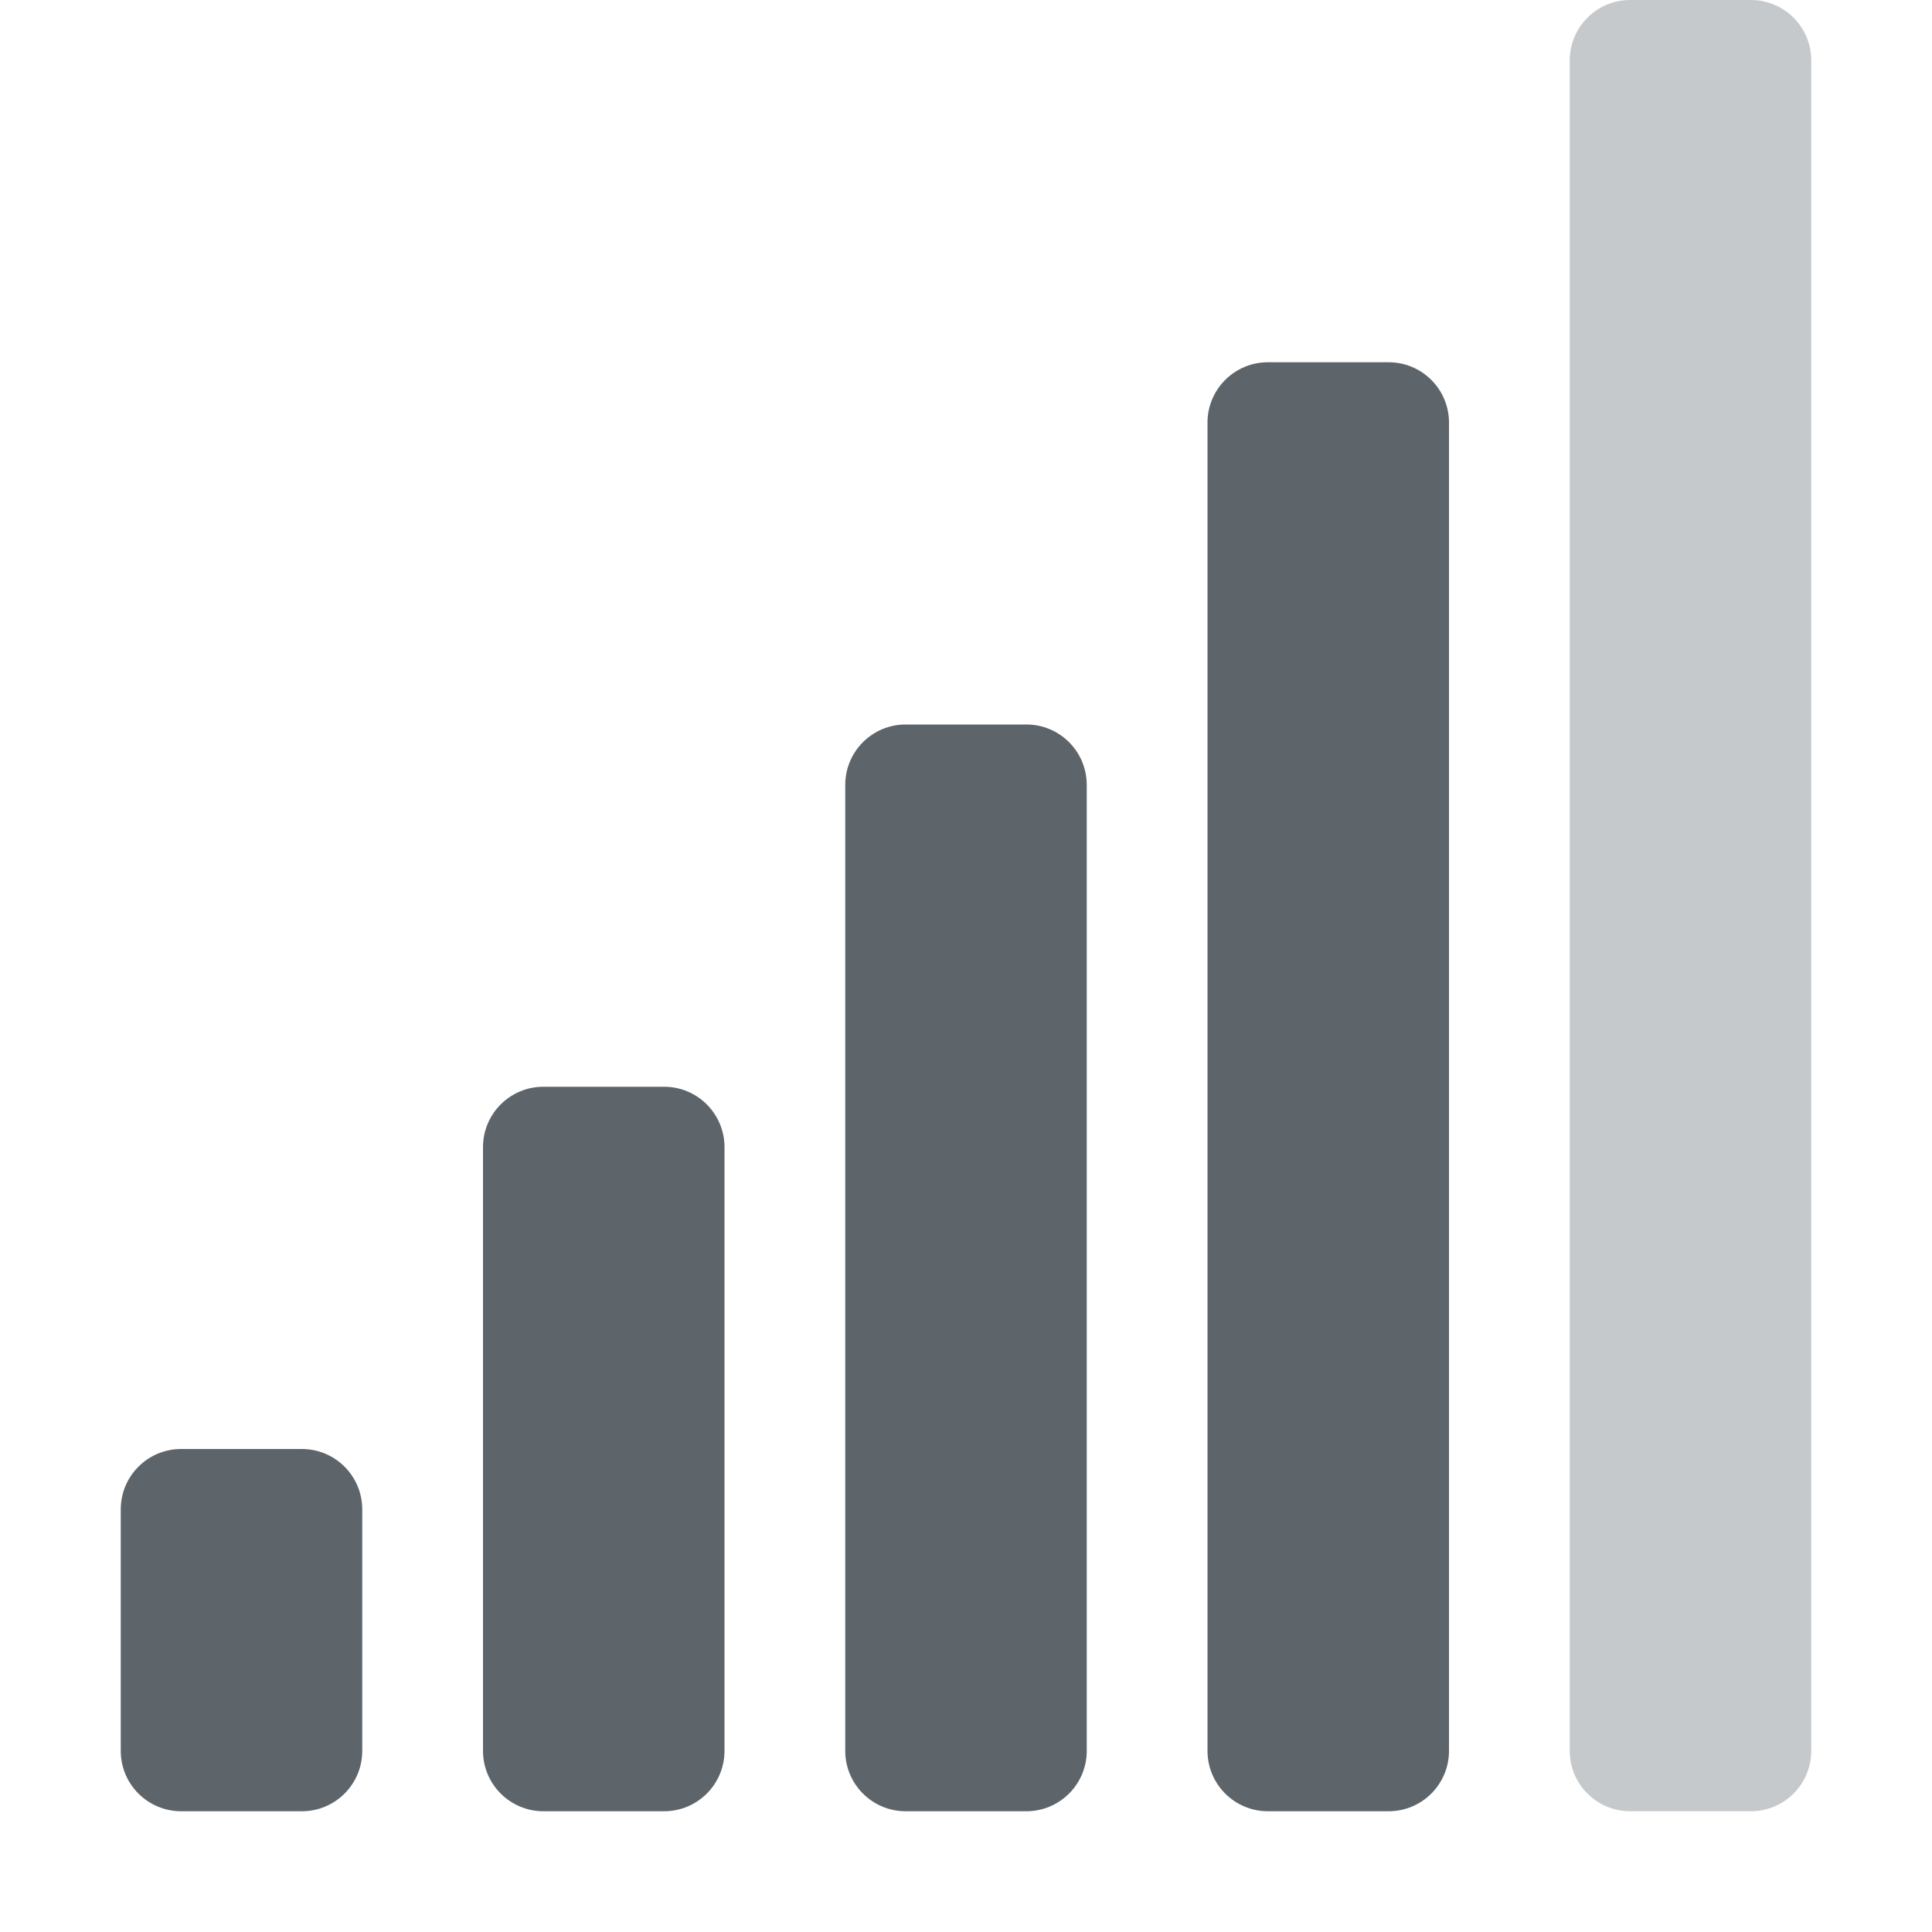
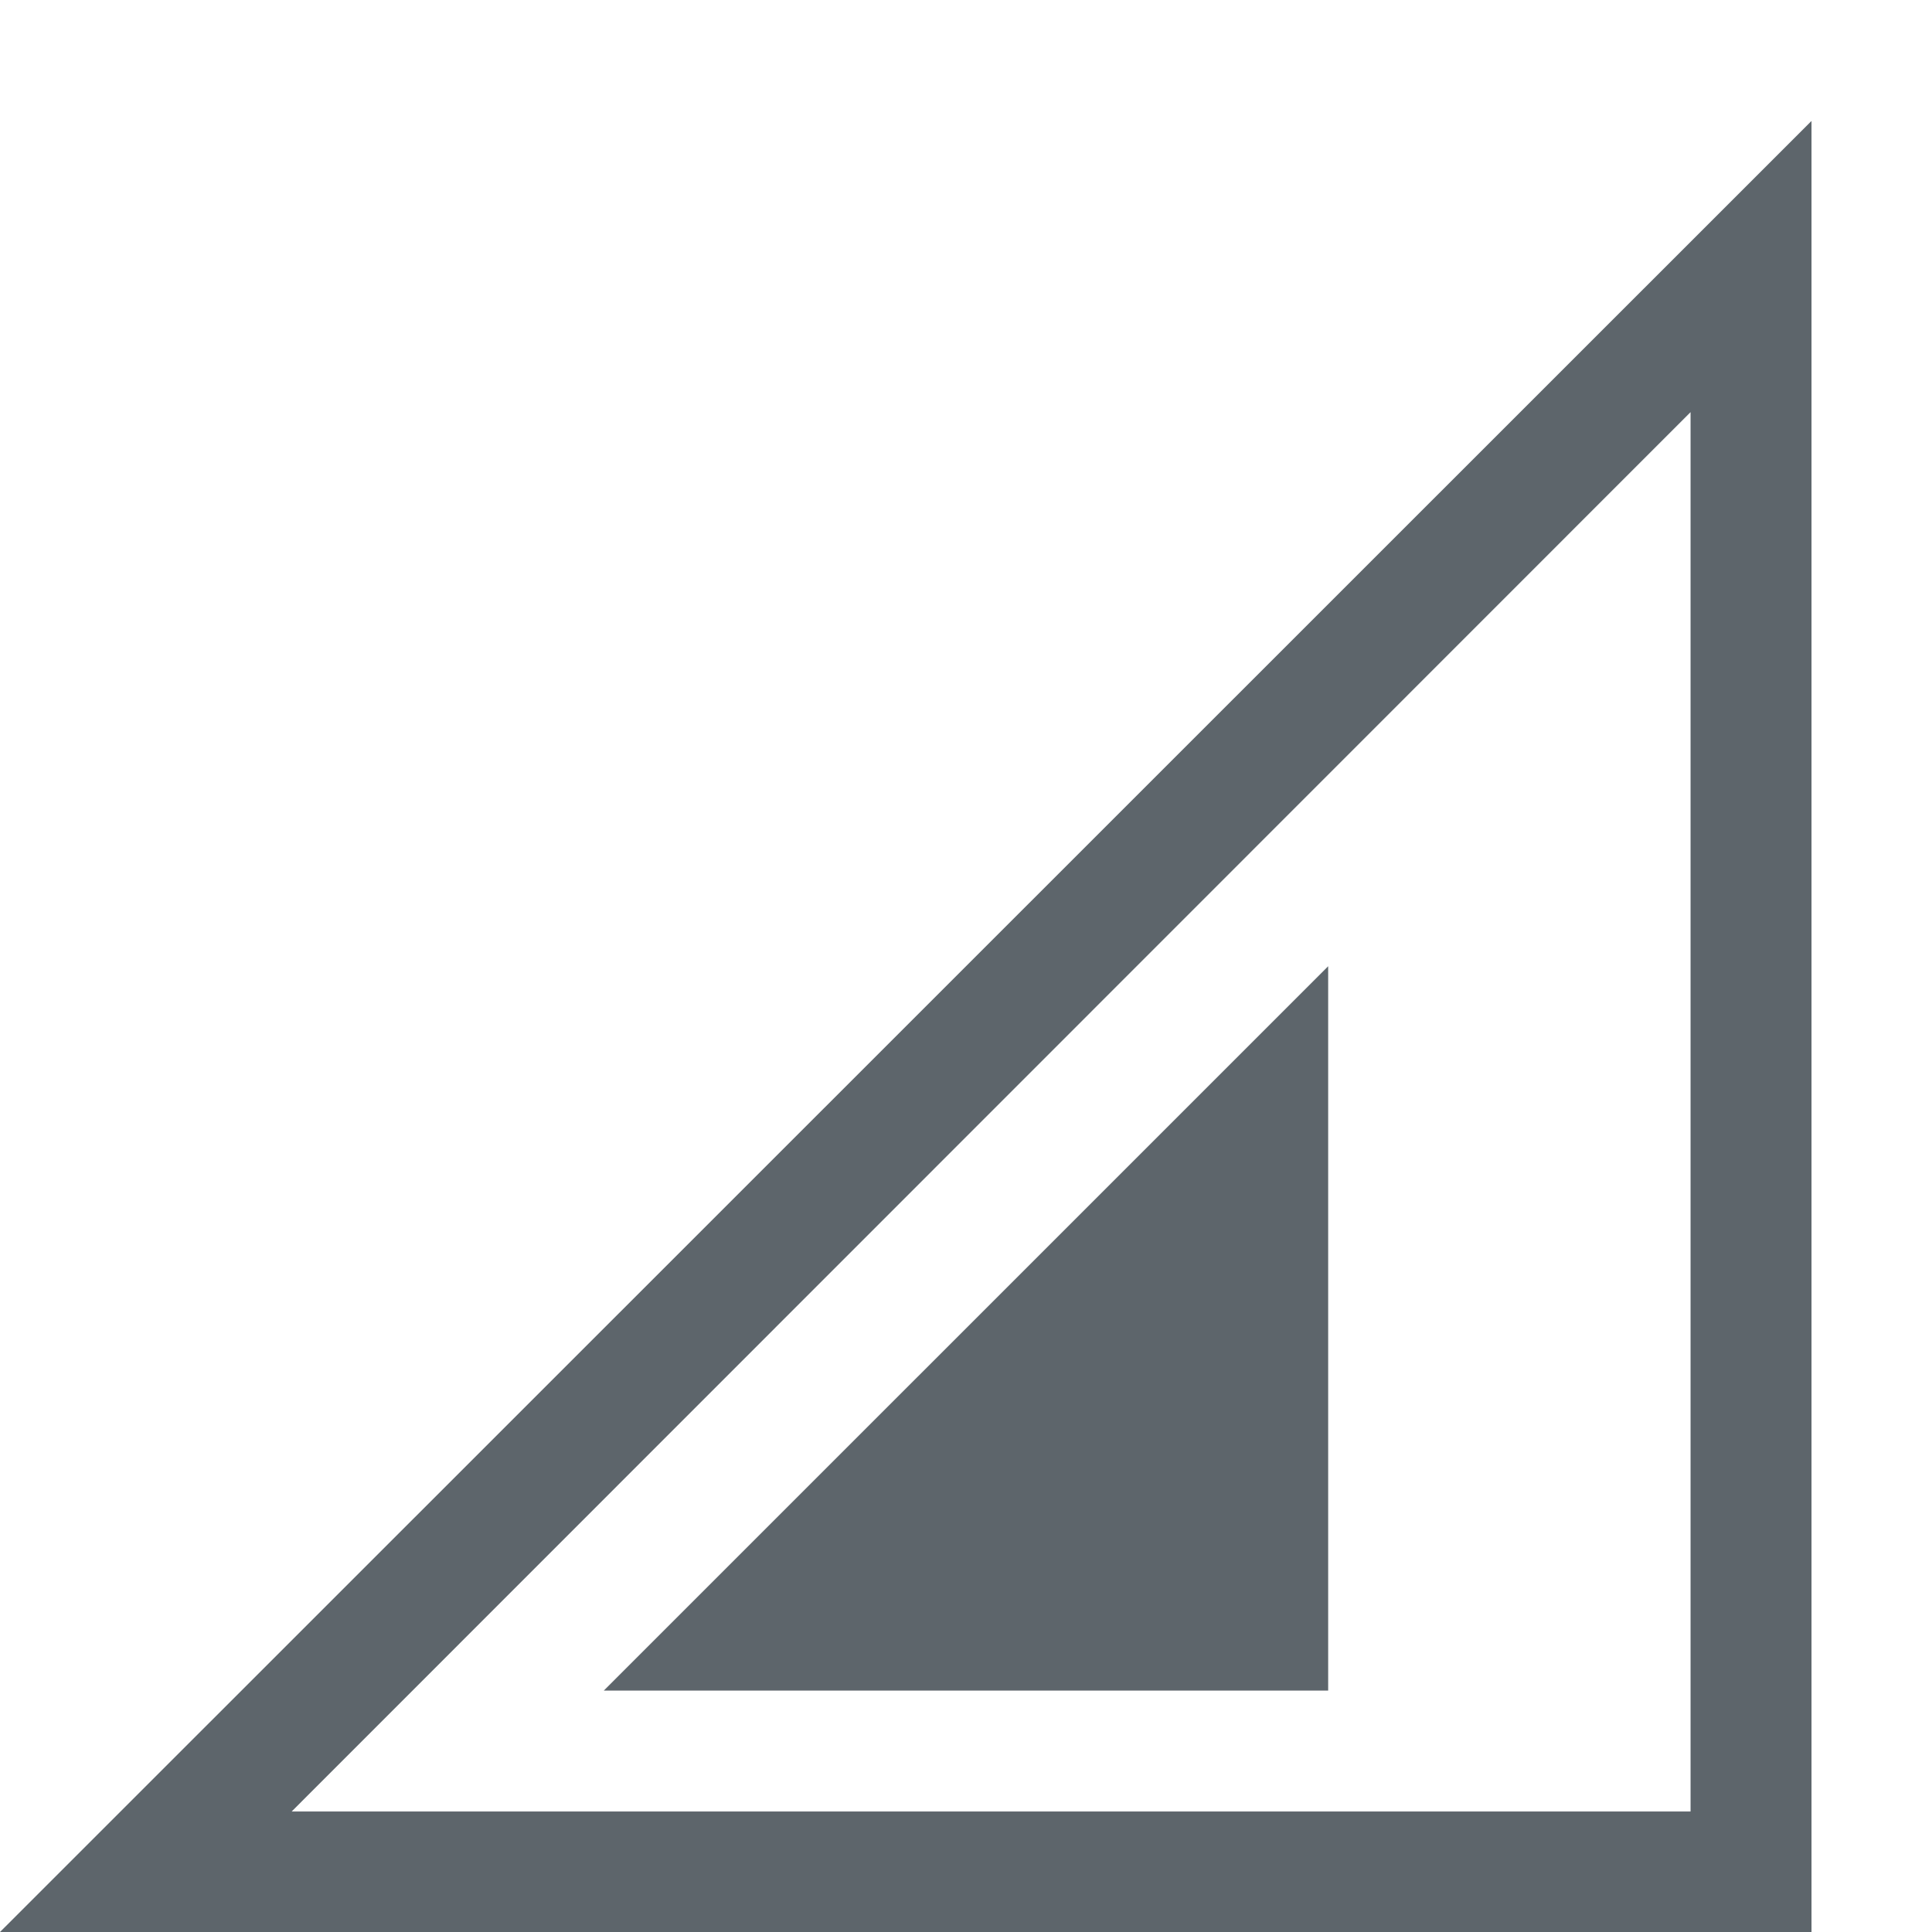
- <svg xmlns="http://www.w3.org/2000/svg" width="16" height="16" enable-background="new">
-   <defs>
-     <filter id="a" color-interpolation-filters="sRGB">
-       <feBlend mode="darken" in2="BackgroundImage" />
-     </filter>
-   </defs>
-   <g transform="translate(-281 327.003)" color="#5d656b" fill="#5d656b">
-     <rect y="-324.003" x="291" width="2" style="marker:none" ry=".5" height="12" overflow="visible" enable-background="accumulate" />
-     <rect y="-321.003" x="288" width="2" style="marker:none" ry=".5" height="9" overflow="visible" enable-background="accumulate" />
-     <rect y="-318.003" x="285" width="2" style="marker:none" ry=".5" height="6" overflow="visible" enable-background="accumulate" />
-     <rect y="-315.003" x="282" width="2" style="marker:none" ry=".5" height="3" overflow="visible" enable-background="accumulate" />
-     <rect y="-327.003" x="294" width="2" style="marker:none" ry=".5" height="15" overflow="visible" opacity=".35" enable-background="accumulate" />
-   </g>
+ <svg xmlns="http://www.w3.org/2000/svg" width="16" height="16" viewBox="0 0 4.233 4.233" version="1.1" id="svg5">
+   <defs id="defs2" />
+   <path id="rect31" style="fill:#5d656b;fill-rule:evenodd;stroke-width:0.32" d="M 3.969,0.265 0,4.233 H 3.969 Z M 3.704,0.903 V 3.969 H 0.639 Z" />
+   <path id="rect1782" style="fill:#5d656b;stroke-width:0.235" d="m 2.91,2.117 v 1.587 h -1.587 z" />
</svg>
